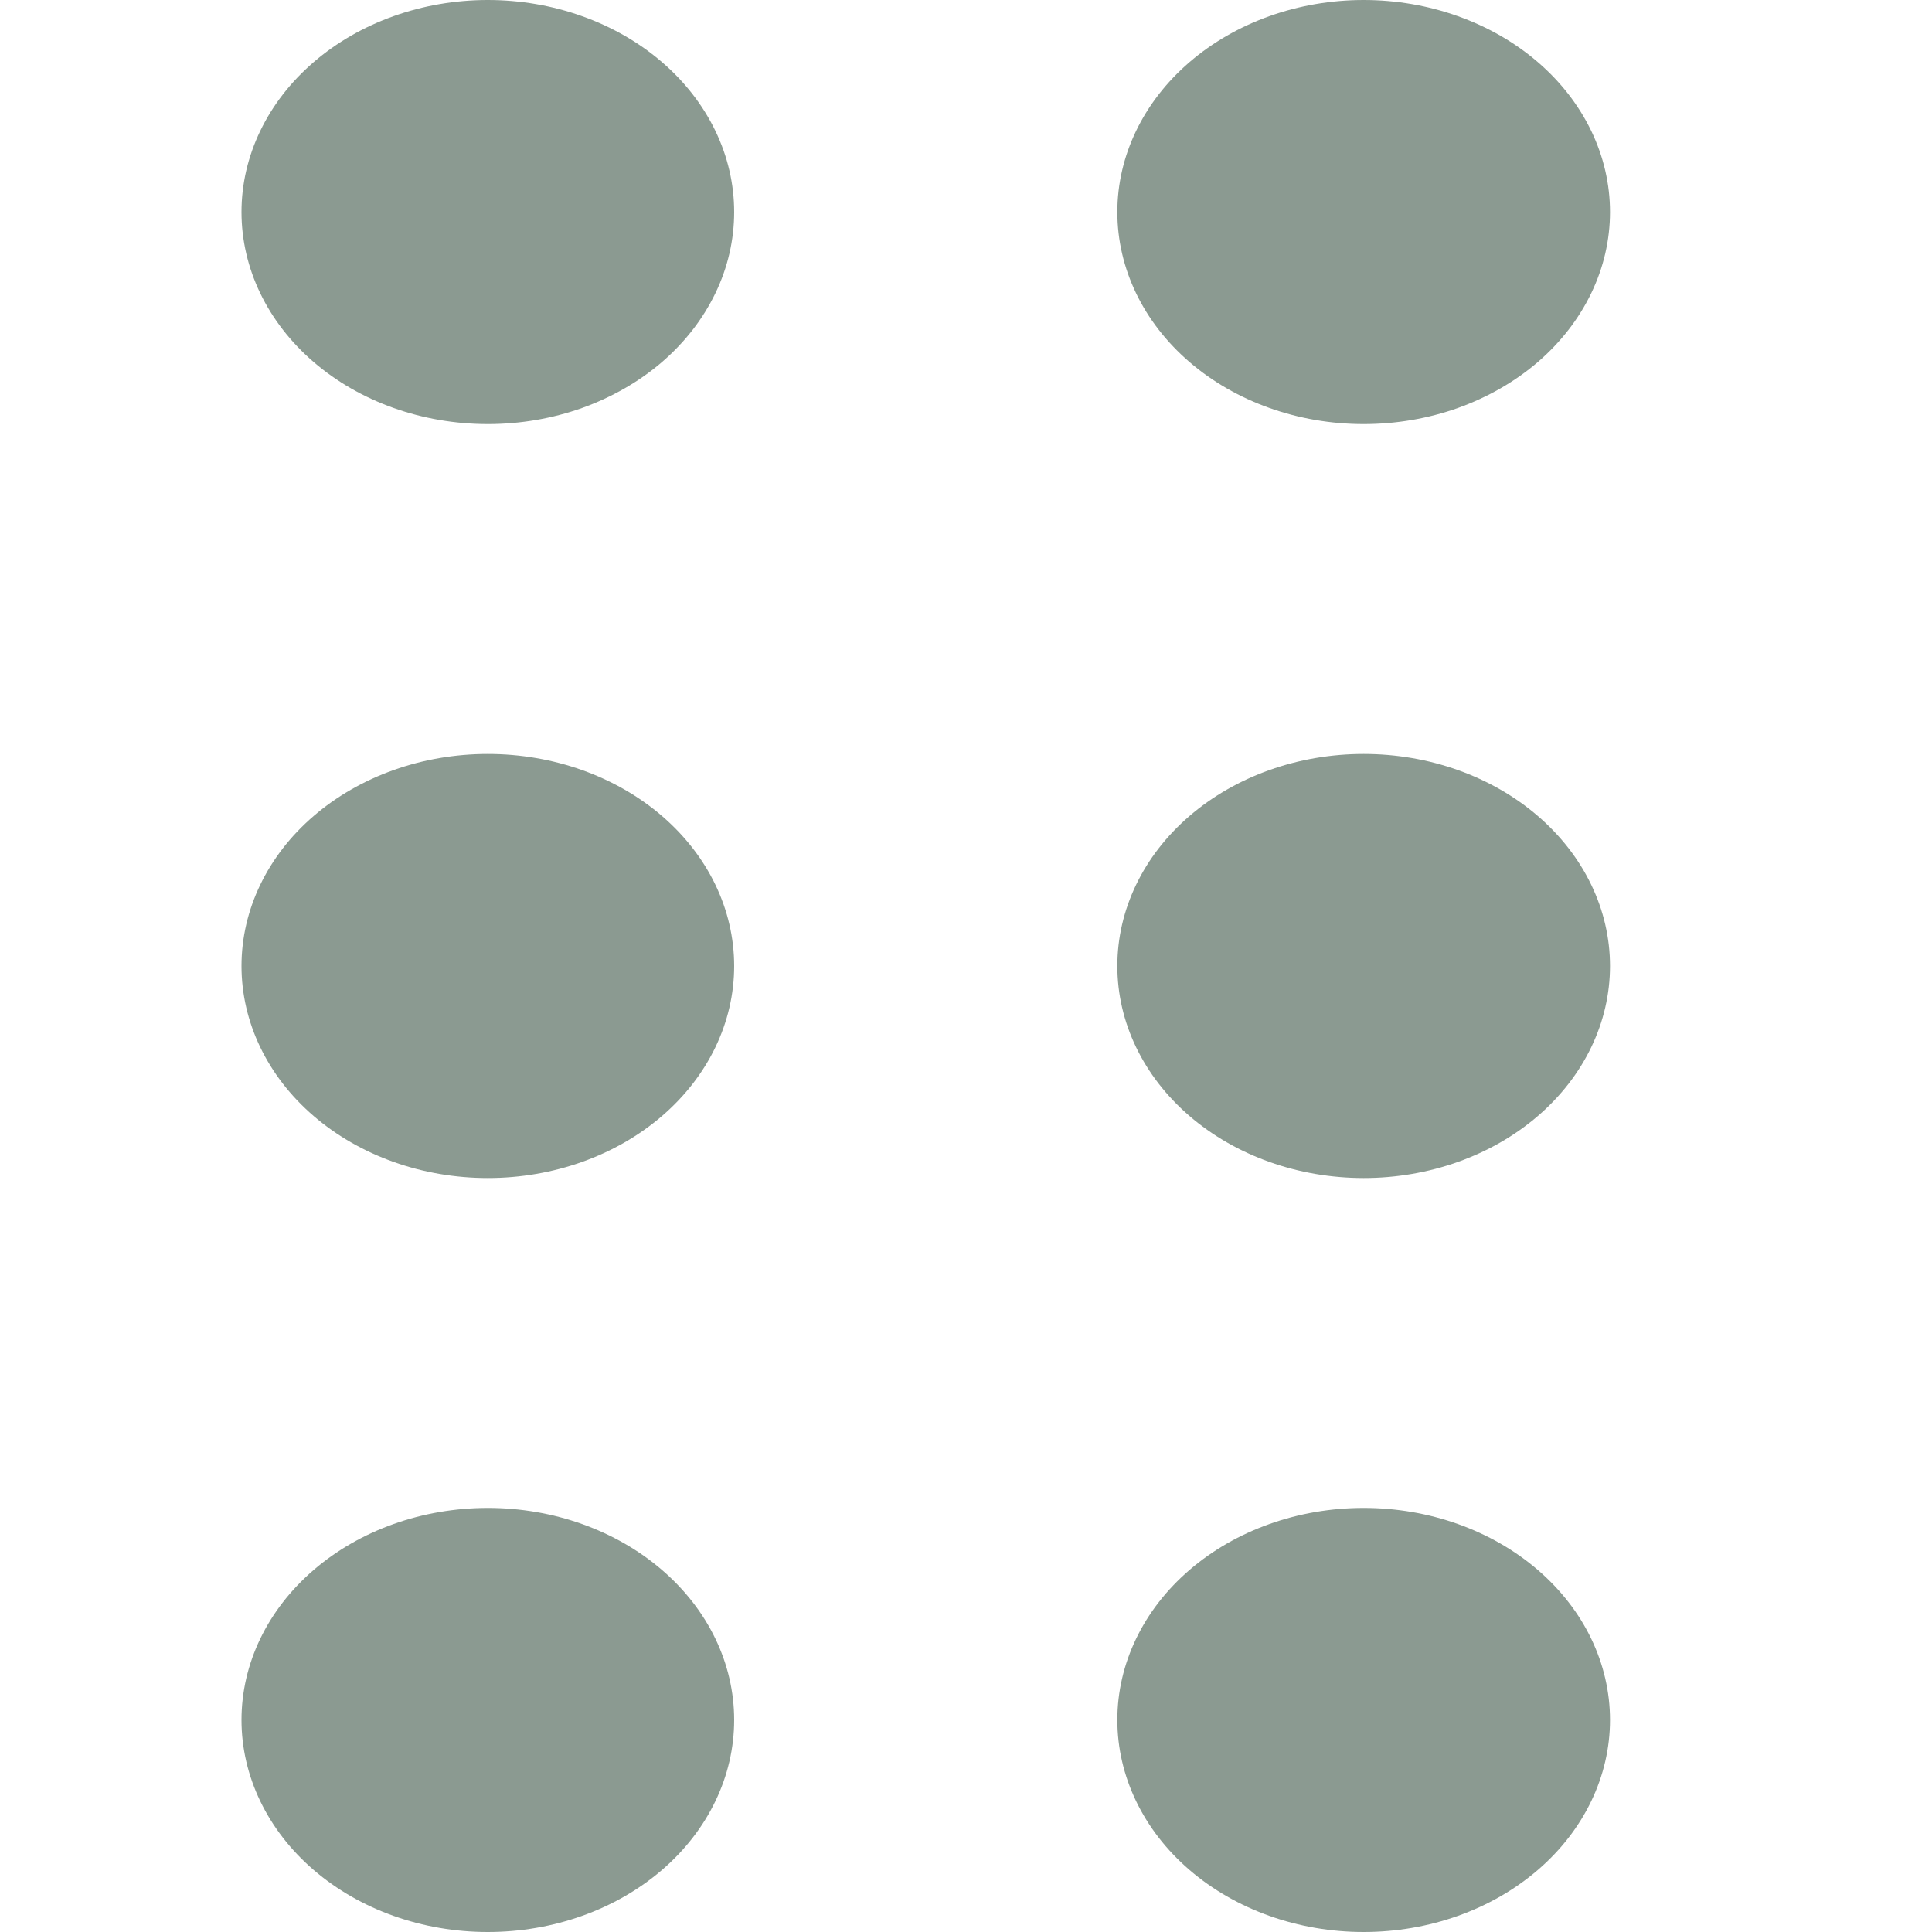
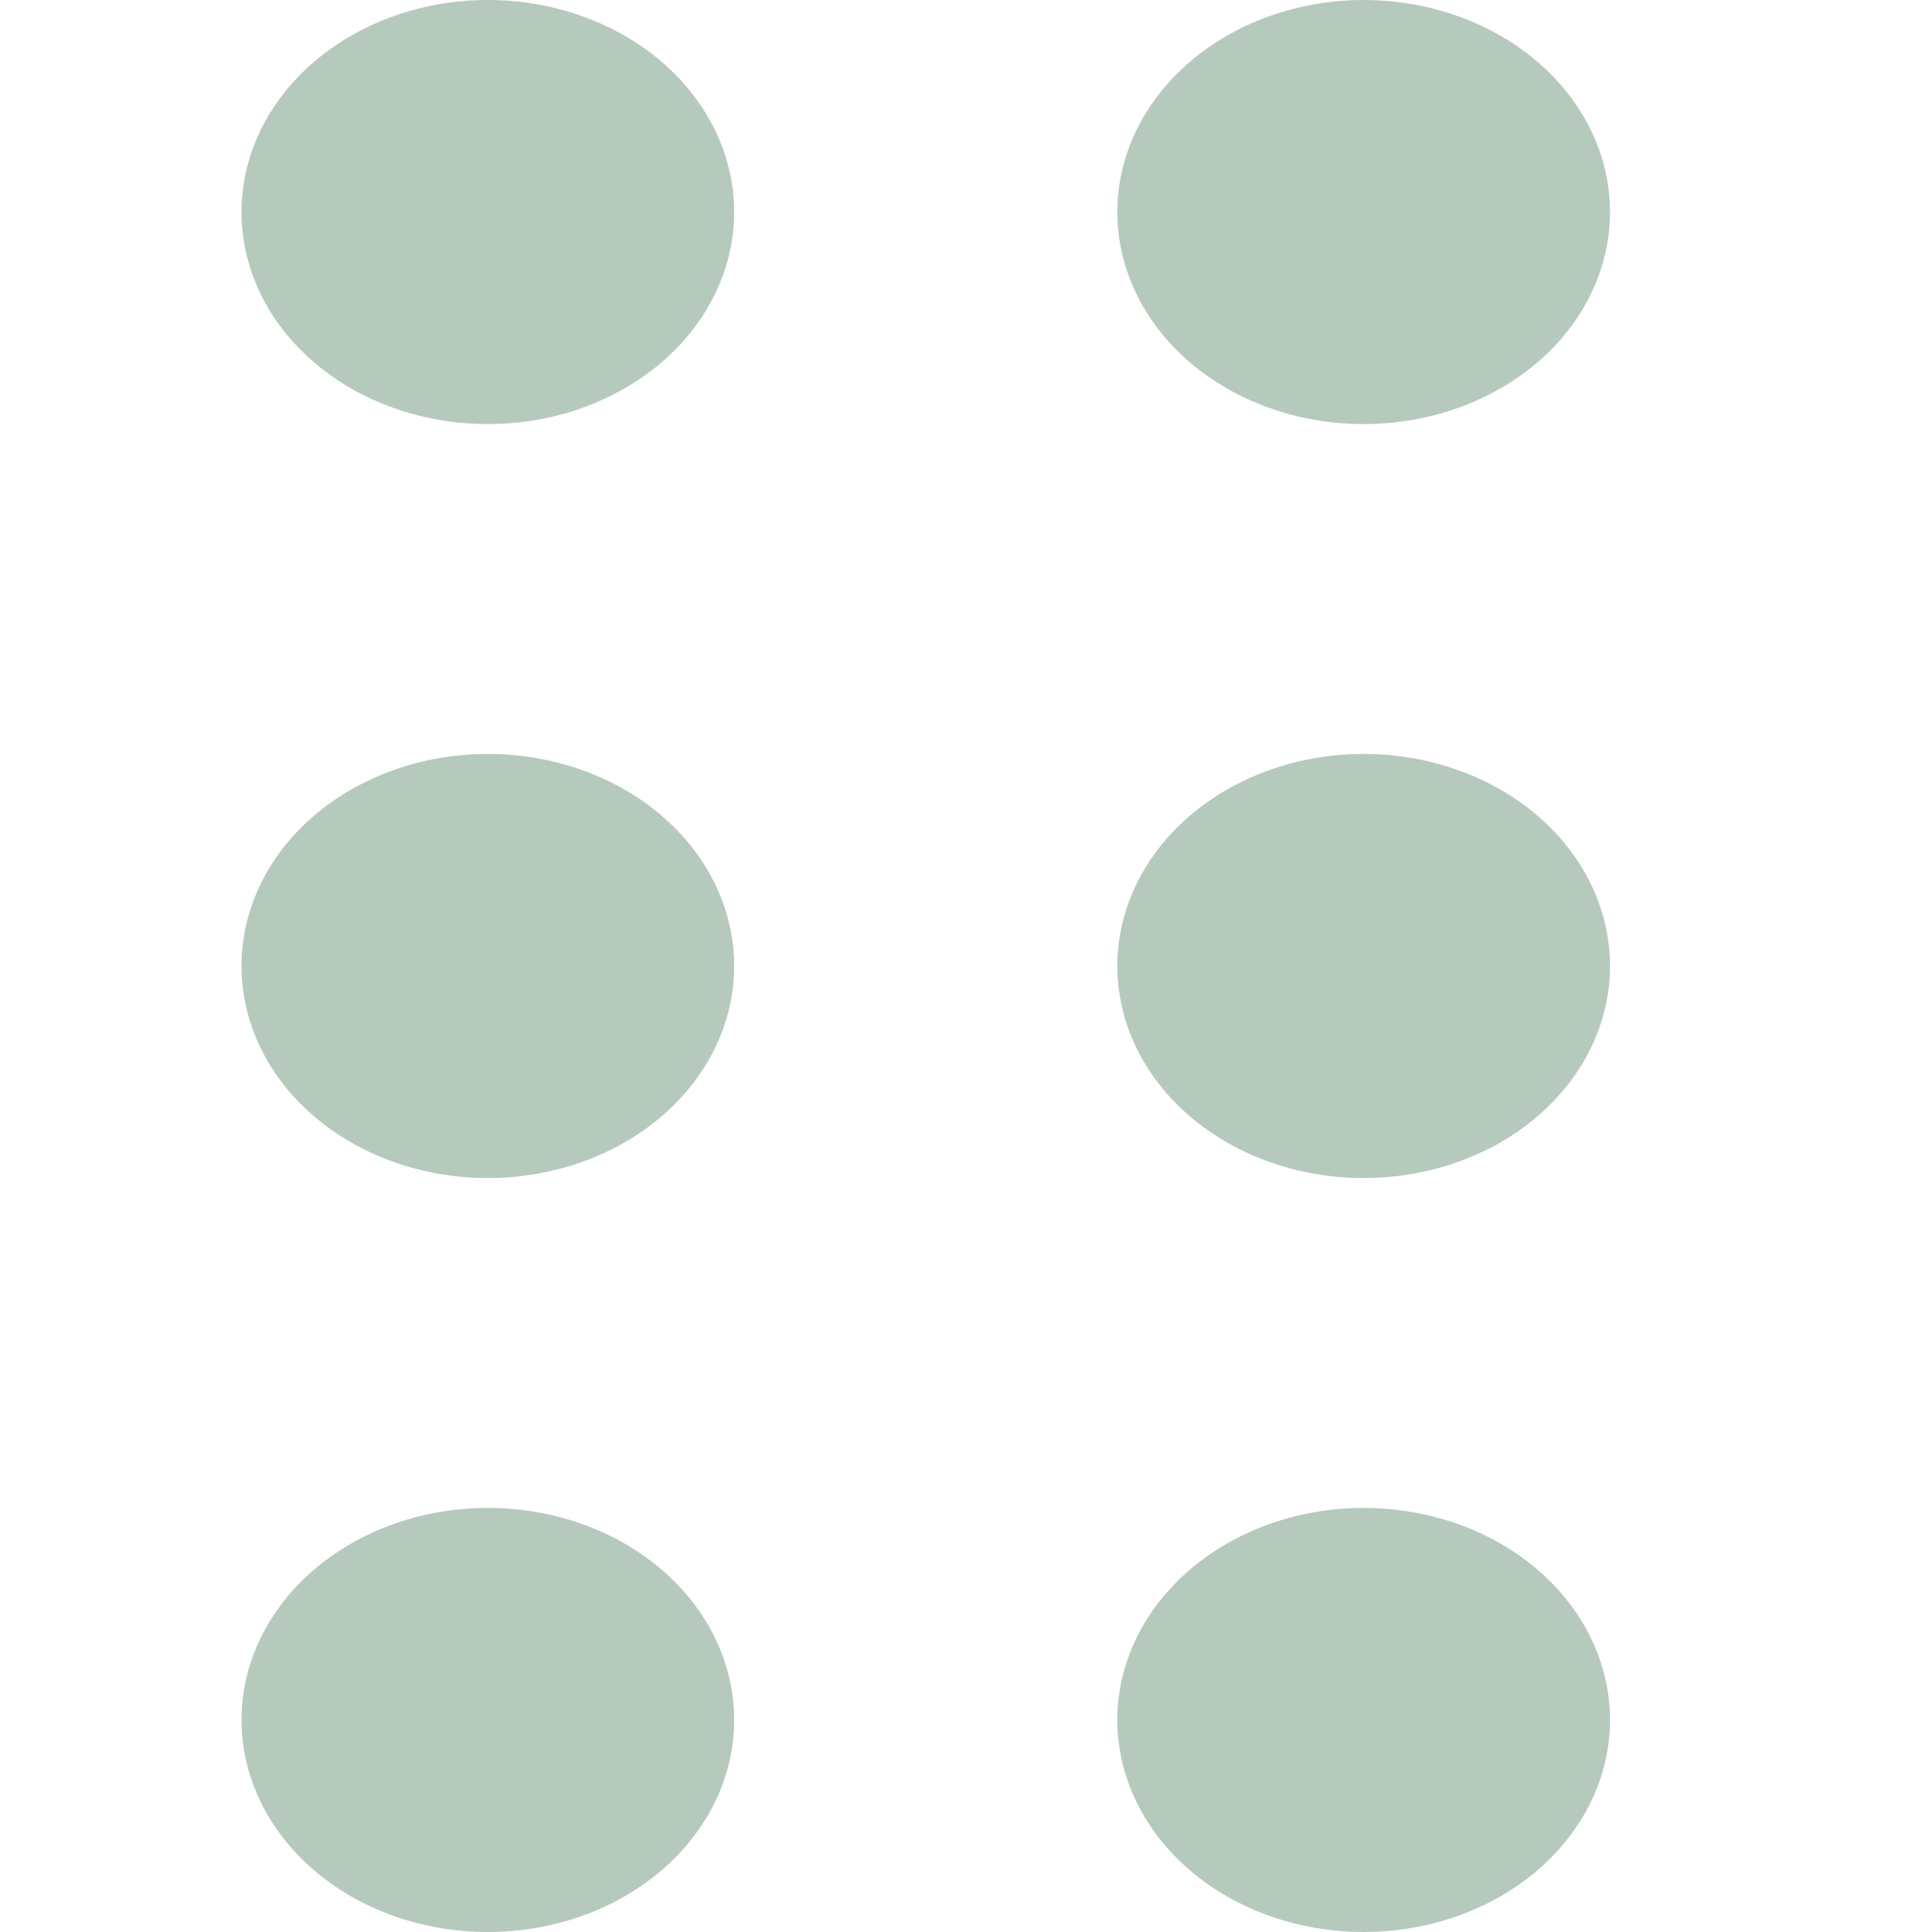
<svg xmlns="http://www.w3.org/2000/svg" width="24" height="24" viewBox="0 0 24 24" fill="none">
-   <path d="M6.06 18.732C6.872 18.732 7.65 19.009 8.224 19.503C8.798 19.997 9.12 20.667 9.12 21.366C9.12 22.064 8.798 22.735 8.224 23.229C7.65 23.723 6.872 24 6.06 24C5.248 24 4.47 23.723 3.896 23.229C3.322 22.735 3 22.064 3 21.366C3 20.667 3.322 19.997 3.896 19.503C4.47 19.009 5.248 18.732 6.06 18.732ZM16.94 18.732C17.752 18.732 18.53 19.009 19.104 19.503C19.678 19.997 20 20.667 20 21.366C20 22.064 19.678 22.735 19.104 23.229C18.53 23.723 17.752 24 16.94 24C16.128 24 15.35 23.723 14.776 23.229C14.202 22.735 13.88 22.064 13.88 21.366C13.88 20.667 14.202 19.997 14.776 19.503C15.35 19.009 16.128 18.732 16.94 18.732ZM6.06 9.366C6.872 9.366 7.65 9.643 8.224 10.137C8.798 10.631 9.12 11.301 9.12 12C9.12 12.699 8.798 13.369 8.224 13.863C7.65 14.357 6.872 14.634 6.06 14.634C5.248 14.634 4.47 14.357 3.896 13.863C3.322 13.369 3 12.699 3 12C3 11.301 3.322 10.631 3.896 10.137C4.47 9.643 5.248 9.366 6.06 9.366ZM16.94 9.366C17.752 9.366 18.53 9.643 19.104 10.137C19.678 10.631 20 11.301 20 12C20 12.699 19.678 13.369 19.104 13.863C18.53 14.357 17.752 14.634 16.94 14.634C16.128 14.634 15.35 14.357 14.776 13.863C14.202 13.369 13.88 12.699 13.88 12C13.88 11.301 14.202 10.631 14.776 10.137C15.35 9.643 16.128 9.366 16.94 9.366ZM6.06 0C6.462 -7.28974e-09 6.86 0.068 7.231 0.201C7.602 0.333 7.94 0.527 8.224 0.772C8.508 1.016 8.733 1.307 8.887 1.626C9.041 1.946 9.12 2.288 9.12 2.634C9.12 2.98 9.041 3.323 8.887 3.642C8.733 3.962 8.508 4.252 8.224 4.497C7.94 4.741 7.602 4.935 7.231 5.068C6.86 5.2 6.462 5.268 6.06 5.268C5.248 5.268 4.47 4.991 3.896 4.497C3.322 4.003 3 3.333 3 2.634C3 1.936 3.322 1.266 3.896 0.772C4.47 0.278 5.248 1.47223e-08 6.06 0ZM16.94 0C17.342 -7.28974e-09 17.74 0.068 18.111 0.201C18.482 0.333 18.82 0.527 19.104 0.772C19.388 1.016 19.613 1.307 19.767 1.626C19.921 1.946 20 2.288 20 2.634C20 2.98 19.921 3.323 19.767 3.642C19.613 3.962 19.388 4.252 19.104 4.497C18.82 4.741 18.482 4.935 18.111 5.068C17.74 5.2 17.342 5.268 16.94 5.268C16.128 5.268 15.35 4.991 14.776 4.497C14.202 4.003 13.88 3.333 13.88 2.634C13.88 1.936 14.202 1.266 14.776 0.772C15.35 0.278 16.128 1.47223e-08 16.94 0Z" fill="#8B9A91" />
+   <path d="M6.06 18.732C6.872 18.732 7.65 19.009 8.224 19.503C8.798 19.997 9.12 20.667 9.12 21.366C9.12 22.064 8.798 22.735 8.224 23.229C7.65 23.723 6.872 24 6.06 24C5.248 24 4.47 23.723 3.896 23.229C3.322 22.735 3 22.064 3 21.366C3 20.667 3.322 19.997 3.896 19.503C4.47 19.009 5.248 18.732 6.06 18.732ZM16.94 18.732C17.752 18.732 18.53 19.009 19.104 19.503C19.678 19.997 20 20.667 20 21.366C20 22.064 19.678 22.735 19.104 23.229C18.53 23.723 17.752 24 16.94 24C16.128 24 15.35 23.723 14.776 23.229C14.202 22.735 13.88 22.064 13.88 21.366C13.88 20.667 14.202 19.997 14.776 19.503C15.35 19.009 16.128 18.732 16.94 18.732ZM6.06 9.366C6.872 9.366 7.65 9.643 8.224 10.137C8.798 10.631 9.12 11.301 9.12 12C9.12 12.699 8.798 13.369 8.224 13.863C7.65 14.357 6.872 14.634 6.06 14.634C5.248 14.634 4.47 14.357 3.896 13.863C3.322 13.369 3 12.699 3 12C3 11.301 3.322 10.631 3.896 10.137C4.47 9.643 5.248 9.366 6.06 9.366ZM16.94 9.366C17.752 9.366 18.53 9.643 19.104 10.137C19.678 10.631 20 11.301 20 12C20 12.699 19.678 13.369 19.104 13.863C18.53 14.357 17.752 14.634 16.94 14.634C16.128 14.634 15.35 14.357 14.776 13.863C14.202 13.369 13.88 12.699 13.88 12C13.88 11.301 14.202 10.631 14.776 10.137C15.35 9.643 16.128 9.366 16.94 9.366ZM6.06 0C6.462 -7.28974e-09 6.86 0.068 7.231 0.201C7.602 0.333 7.94 0.527 8.224 0.772C8.508 1.016 8.733 1.307 8.887 1.626C9.041 1.946 9.12 2.288 9.12 2.634C9.12 2.98 9.041 3.323 8.887 3.642C8.733 3.962 8.508 4.252 8.224 4.497C7.94 4.741 7.602 4.935 7.231 5.068C6.86 5.2 6.462 5.268 6.06 5.268C5.248 5.268 4.47 4.991 3.896 4.497C3.322 4.003 3 3.333 3 2.634C3 1.936 3.322 1.266 3.896 0.772C4.47 0.278 5.248 1.47223e-08 6.06 0ZM16.94 0C17.342 -7.28974e-09 17.74 0.068 18.111 0.201C18.482 0.333 18.82 0.527 19.104 0.772C19.388 1.016 19.613 1.307 19.767 1.626C19.921 1.946 20 2.288 20 2.634C20 2.98 19.921 3.323 19.767 3.642C19.613 3.962 19.388 4.252 19.104 4.497C18.82 4.741 18.482 4.935 18.111 5.068C17.74 5.2 17.342 5.268 16.94 5.268C16.128 5.268 15.35 4.991 14.776 4.497C14.202 4.003 13.88 3.333 13.88 2.634C13.88 1.936 14.202 1.266 14.776 0.772C15.35 0.278 16.128 1.47223e-08 16.94 0Z" fill="#B6C9BD" />
</svg>
